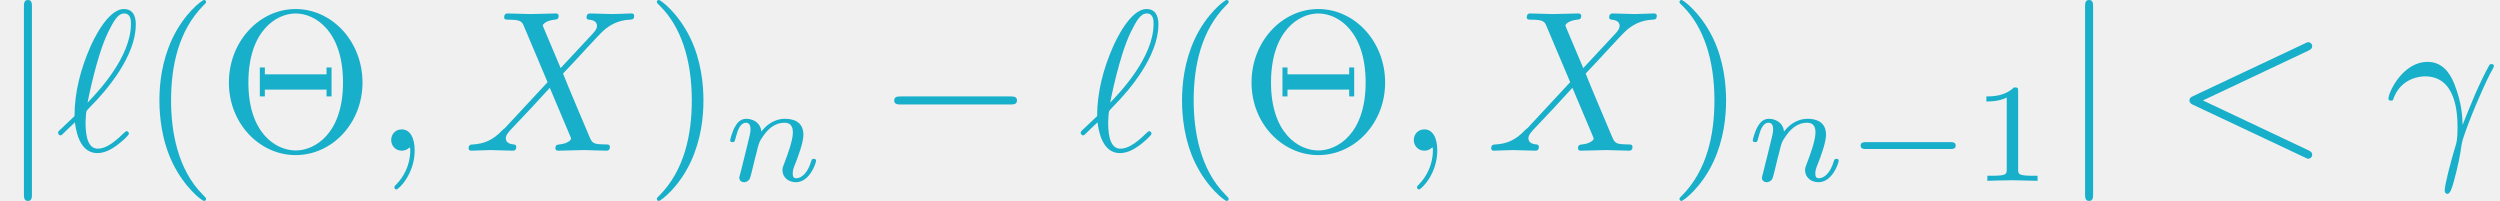
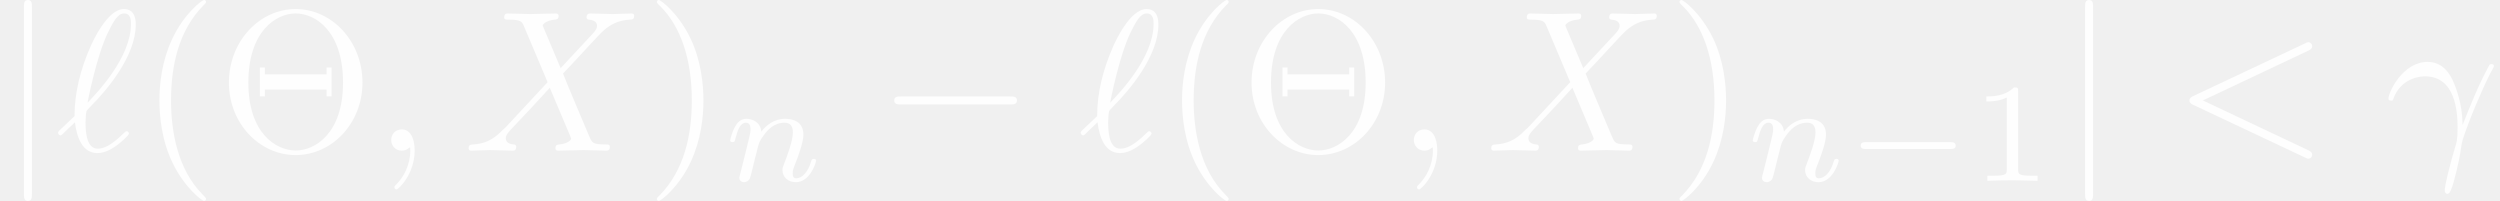
<svg xmlns="http://www.w3.org/2000/svg" xmlns:ns1="http://github.com/leegao/readme2tex/" xmlns:xlink="http://www.w3.org/1999/xlink" height="9.963pt" ns1:offset="0" version="1.1" viewBox="78.217 -57.554 123.974 9.963" width="123.974pt">
  <defs>
    <path d="M7.183 -3.377C7.183 -5.41 5.679 -7.024 3.866 -7.024C2.082 -7.024 0.558 -5.43 0.558 -3.377C0.558 -1.335 2.092 0.219 3.866 0.219C5.679 0.219 7.183 -1.365 7.183 -3.377ZM3.875 -0.01C2.889 -0.01 1.524 -0.867 1.524 -3.377C1.524 -5.938 2.909 -6.804 3.866 -6.804C4.872 -6.804 6.217 -5.898 6.217 -3.377C6.217 -0.837 4.812 -0.01 3.875 -0.01ZM5.649 -4.125H5.4V-3.786H2.341V-4.125H2.092V-2.69H2.341V-3.029H5.4V-2.69H5.649V-4.125Z" id="g4-2" />
    <path d="M3.298 2.391C3.298 2.361 3.298 2.341 3.128 2.172C1.883 0.917 1.564 -0.966 1.564 -2.491C1.564 -4.224 1.943 -5.958 3.168 -7.203C3.298 -7.323 3.298 -7.342 3.298 -7.372C3.298 -7.442 3.258 -7.472 3.198 -7.472C3.098 -7.472 2.202 -6.795 1.614 -5.529C1.106 -4.433 0.986 -3.328 0.986 -2.491C0.986 -1.714 1.096 -0.508 1.644 0.618C2.242 1.843 3.098 2.491 3.198 2.491C3.258 2.491 3.298 2.461 3.298 2.391Z" id="g4-40" />
    <path d="M2.879 -2.491C2.879 -3.268 2.77 -4.473 2.222 -5.599C1.624 -6.824 0.767 -7.472 0.667 -7.472C0.608 -7.472 0.568 -7.432 0.568 -7.372C0.568 -7.342 0.568 -7.323 0.757 -7.143C1.733 -6.157 2.301 -4.573 2.301 -2.491C2.301 -0.787 1.933 0.966 0.697 2.222C0.568 2.341 0.568 2.361 0.568 2.391C0.568 2.451 0.608 2.491 0.667 2.491C0.767 2.491 1.664 1.813 2.252 0.548C2.76 -0.548 2.879 -1.654 2.879 -2.491Z" id="g4-41" />
    <path d="M6.565 -2.291C6.735 -2.291 6.914 -2.291 6.914 -2.491S6.735 -2.69 6.565 -2.69H1.176C1.006 -2.69 0.827 -2.69 0.827 -2.491S1.006 -2.291 1.176 -2.291H6.565Z" id="g0-0" />
    <path d="M1.584 -7.113C1.584 -7.293 1.584 -7.472 1.385 -7.472S1.186 -7.293 1.186 -7.113V2.132C1.186 2.311 1.186 2.491 1.385 2.491S1.584 2.311 1.584 2.132V-7.113Z" id="g0-106" />
    <path d="M0.851 -0.439C0.823 -0.349 0.781 -0.174 0.781 -0.153C0.781 0 0.907 0.07 1.018 0.07C1.144 0.07 1.255 -0.021 1.29 -0.084S1.381 -0.37 1.416 -0.516C1.451 -0.649 1.527 -0.969 1.569 -1.144C1.611 -1.297 1.653 -1.451 1.688 -1.611C1.764 -1.897 1.778 -1.953 1.981 -2.239C2.176 -2.518 2.504 -2.88 3.027 -2.88C3.431 -2.88 3.438 -2.525 3.438 -2.392C3.438 -1.974 3.138 -1.2 3.027 -0.907C2.95 -0.711 2.922 -0.649 2.922 -0.53C2.922 -0.16 3.229 0.07 3.585 0.07C4.282 0.07 4.589 -0.893 4.589 -0.997C4.589 -1.088 4.498 -1.088 4.477 -1.088C4.38 -1.088 4.373 -1.046 4.345 -0.969C4.184 -0.411 3.884 -0.126 3.605 -0.126C3.459 -0.126 3.431 -0.223 3.431 -0.37C3.431 -0.53 3.466 -0.621 3.592 -0.934C3.675 -1.151 3.961 -1.89 3.961 -2.28C3.961 -2.957 3.424 -3.075 3.055 -3.075C2.476 -3.075 2.085 -2.72 1.876 -2.441C1.827 -2.922 1.416 -3.075 1.13 -3.075C0.83 -3.075 0.669 -2.859 0.579 -2.699C0.425 -2.441 0.328 -2.043 0.328 -2.008C0.328 -1.918 0.425 -1.918 0.446 -1.918C0.544 -1.918 0.551 -1.939 0.6 -2.127C0.704 -2.538 0.837 -2.88 1.109 -2.88C1.29 -2.88 1.339 -2.727 1.339 -2.538C1.339 -2.406 1.276 -2.148 1.227 -1.96S1.109 -1.485 1.074 -1.332L0.851 -0.439Z" id="g3-110" />
    <path d="M0.408 -2.531C0.797 -3.676 1.883 -3.686 1.993 -3.686C3.497 -3.686 3.606 -1.943 3.606 -1.156C3.606 -0.548 3.557 -0.379 3.487 -0.179C3.268 0.548 2.969 1.704 2.969 1.963C2.969 2.072 3.019 2.142 3.098 2.142C3.228 2.142 3.308 1.923 3.417 1.544C3.646 0.707 3.746 0.139 3.786 -0.169C3.806 -0.299 3.826 -0.428 3.866 -0.558C4.184 -1.544 4.822 -3.029 5.22 -3.816C5.29 -3.935 5.41 -4.154 5.41 -4.194C5.41 -4.294 5.31 -4.294 5.29 -4.294C5.26 -4.294 5.2 -4.294 5.171 -4.224C4.653 -3.278 4.254 -2.281 3.856 -1.275C3.846 -1.584 3.836 -2.341 3.447 -3.308C3.208 -3.915 2.809 -4.403 2.122 -4.403C0.877 -4.403 0.179 -2.889 0.179 -2.58C0.179 -2.481 0.269 -2.481 0.369 -2.481L0.408 -2.531Z" id="g2-13" />
    <path d="M2.022 -0.01C2.022 -0.667 1.773 -1.056 1.385 -1.056C1.056 -1.056 0.857 -0.807 0.857 -0.528C0.857 -0.259 1.056 0 1.385 0C1.504 0 1.634 -0.04 1.733 -0.13C1.763 -0.149 1.773 -0.159 1.783 -0.159S1.803 -0.149 1.803 -0.01C1.803 0.727 1.455 1.325 1.126 1.654C1.016 1.763 1.016 1.783 1.016 1.813C1.016 1.883 1.066 1.923 1.116 1.923C1.225 1.923 2.022 1.156 2.022 -0.01Z" id="g2-59" />
    <path d="M6.725 -4.961C6.844 -5.021 6.914 -5.071 6.914 -5.181S6.824 -5.38 6.715 -5.38C6.685 -5.38 6.665 -5.38 6.535 -5.31L1.016 -2.71C0.907 -2.66 0.827 -2.61 0.827 -2.491S0.907 -2.321 1.016 -2.271L6.535 0.329C6.665 0.399 6.685 0.399 6.715 0.399C6.824 0.399 6.914 0.309 6.914 0.199S6.844 0.04 6.725 -0.02L1.494 -2.491L6.725 -4.961Z" id="g2-60" />
    <path d="M4.832 -4.095L3.995 -6.077C3.965 -6.157 3.945 -6.197 3.945 -6.207C3.945 -6.267 4.115 -6.456 4.533 -6.496C4.633 -6.506 4.732 -6.516 4.732 -6.685C4.732 -6.804 4.613 -6.804 4.583 -6.804C4.174 -6.804 3.746 -6.775 3.328 -6.775C3.078 -6.775 2.461 -6.804 2.212 -6.804C2.152 -6.804 2.032 -6.804 2.032 -6.605C2.032 -6.496 2.132 -6.496 2.262 -6.496C2.859 -6.496 2.919 -6.396 3.009 -6.177L4.184 -3.397L2.082 -1.136L1.953 -1.026C1.465 -0.498 0.996 -0.339 0.488 -0.309C0.359 -0.299 0.269 -0.299 0.269 -0.11C0.269 -0.1 0.269 0 0.399 0C0.697 0 1.026 -0.03 1.335 -0.03C1.704 -0.03 2.092 0 2.451 0C2.511 0 2.63 0 2.63 -0.199C2.63 -0.299 2.531 -0.309 2.511 -0.309C2.421 -0.319 2.112 -0.339 2.112 -0.618C2.112 -0.777 2.262 -0.936 2.381 -1.066L3.397 -2.142L4.294 -3.118L5.3 -0.737C5.34 -0.628 5.35 -0.618 5.35 -0.598C5.35 -0.518 5.161 -0.349 4.772 -0.309C4.663 -0.299 4.573 -0.289 4.573 -0.12C4.573 0 4.682 0 4.722 0C5.001 0 5.699 -0.03 5.978 -0.03C6.227 -0.03 6.834 0 7.083 0C7.153 0 7.273 0 7.273 -0.189C7.273 -0.309 7.173 -0.309 7.093 -0.309C6.426 -0.319 6.406 -0.349 6.237 -0.747C5.848 -1.674 5.181 -3.228 4.951 -3.826C5.629 -4.523 6.675 -5.709 6.994 -5.988C7.283 -6.227 7.661 -6.466 8.259 -6.496C8.389 -6.506 8.478 -6.506 8.478 -6.695C8.478 -6.705 8.478 -6.804 8.349 -6.804C8.05 -6.804 7.721 -6.775 7.412 -6.775C7.044 -6.775 6.665 -6.804 6.306 -6.804C6.247 -6.804 6.117 -6.804 6.117 -6.605C6.117 -6.535 6.167 -6.506 6.237 -6.496C6.326 -6.486 6.635 -6.466 6.635 -6.187C6.635 -6.047 6.526 -5.918 6.446 -5.828L4.832 -4.095Z" id="g2-88" />
    <path d="M0.159 -0.986C0.139 -0.956 0.11 -0.927 0.11 -0.887C0.11 -0.837 0.169 -0.757 0.229 -0.757C0.279 -0.757 0.309 -0.787 0.588 -1.066C0.667 -1.136 0.867 -1.325 0.946 -1.405C1.046 -0.618 1.335 0.12 2.062 0.12C2.461 0.12 2.809 -0.11 3.019 -0.259C3.158 -0.359 3.626 -0.747 3.626 -0.847C3.626 -0.877 3.597 -0.966 3.507 -0.966C3.477 -0.966 3.467 -0.956 3.377 -0.877C2.74 -0.249 2.371 -0.1 2.082 -0.1C1.634 -0.1 1.474 -0.618 1.474 -1.395C1.474 -1.455 1.494 -1.913 1.524 -1.963C1.544 -1.993 1.544 -2.012 1.743 -2.212C2.55 -3.019 3.965 -4.702 3.965 -6.247C3.965 -6.416 3.965 -7.024 3.377 -7.024C2.55 -7.024 1.813 -5.38 1.714 -5.151C1.235 -4.065 0.927 -2.899 0.927 -1.714L0.159 -0.986ZM1.574 -2.381C1.594 -2.491 2.022 -4.702 2.59 -5.868C2.859 -6.406 3.068 -6.804 3.387 -6.804C3.726 -6.804 3.726 -6.446 3.726 -6.286C3.726 -4.623 2.052 -2.879 1.574 -2.381Z" id="g2-96" />
    <path d="M5.189 -1.576C5.3 -1.576 5.467 -1.576 5.467 -1.743C5.467 -1.918 5.307 -1.918 5.189 -1.918H1.032C0.921 -1.918 0.753 -1.918 0.753 -1.75C0.753 -1.576 0.914 -1.576 1.032 -1.576H5.189Z" id="g1-0" />
    <path d="M2.336 -4.435C2.336 -4.624 2.322 -4.631 2.127 -4.631C1.681 -4.191 1.046 -4.184 0.76 -4.184V-3.933C0.928 -3.933 1.388 -3.933 1.771 -4.129V-0.572C1.771 -0.342 1.771 -0.251 1.074 -0.251H0.809V0C0.934 -0.007 1.792 -0.028 2.05 -0.028C2.267 -0.028 3.145 -0.007 3.299 0V-0.251H3.034C2.336 -0.251 2.336 -0.342 2.336 -0.572V-4.435Z" id="g5-49" />
  </defs>
-   <g fill-opacity="0.9" id="page1" fill="#00a8c6">
+   <g fill-opacity="0.9" id="page1" fill="#FFFFFF">
    <use x="78.217" y="-50.082" xlink:href="#g0-106" />
    <use x="80.985" y="-50.082" xlink:href="#g2-96" />
    <use x="85.136" y="-50.082" xlink:href="#g4-40" />
    <use x="89.01" y="-50.082" xlink:href="#g4-2" />
    <use x="96.759" y="-50.082" xlink:href="#g2-59" />
    <use x="101.187" y="-50.082" xlink:href="#g2-88" />
    <use x="110.222" y="-50.082" xlink:href="#g4-41" />
    <use x="114.097" y="-48.588" xlink:href="#g3-110" />
    <use x="121.734" y="-50.082" xlink:href="#g0-0" />
    <use x="131.696" y="-50.082" xlink:href="#g2-96" />
    <use x="135.847" y="-50.082" xlink:href="#g4-40" />
    <use x="139.722" y="-50.082" xlink:href="#g4-2" />
    <use x="147.47" y="-50.082" xlink:href="#g2-59" />
    <use x="151.898" y="-50.082" xlink:href="#g2-88" />
    <use x="160.934" y="-50.082" xlink:href="#g4-41" />
    <use x="164.808" y="-48.588" xlink:href="#g3-110" />
    <use x="169.733" y="-48.588" xlink:href="#g1-0" />
    <use x="175.96" y="-48.588" xlink:href="#g5-49" />
    <use x="180.429" y="-50.082" xlink:href="#g0-106" />
    <use x="185.964" y="-50.082" xlink:href="#g2-60" />
    <use x="196.48" y="-50.082" xlink:href="#g2-13" />
  </g>
</svg>
